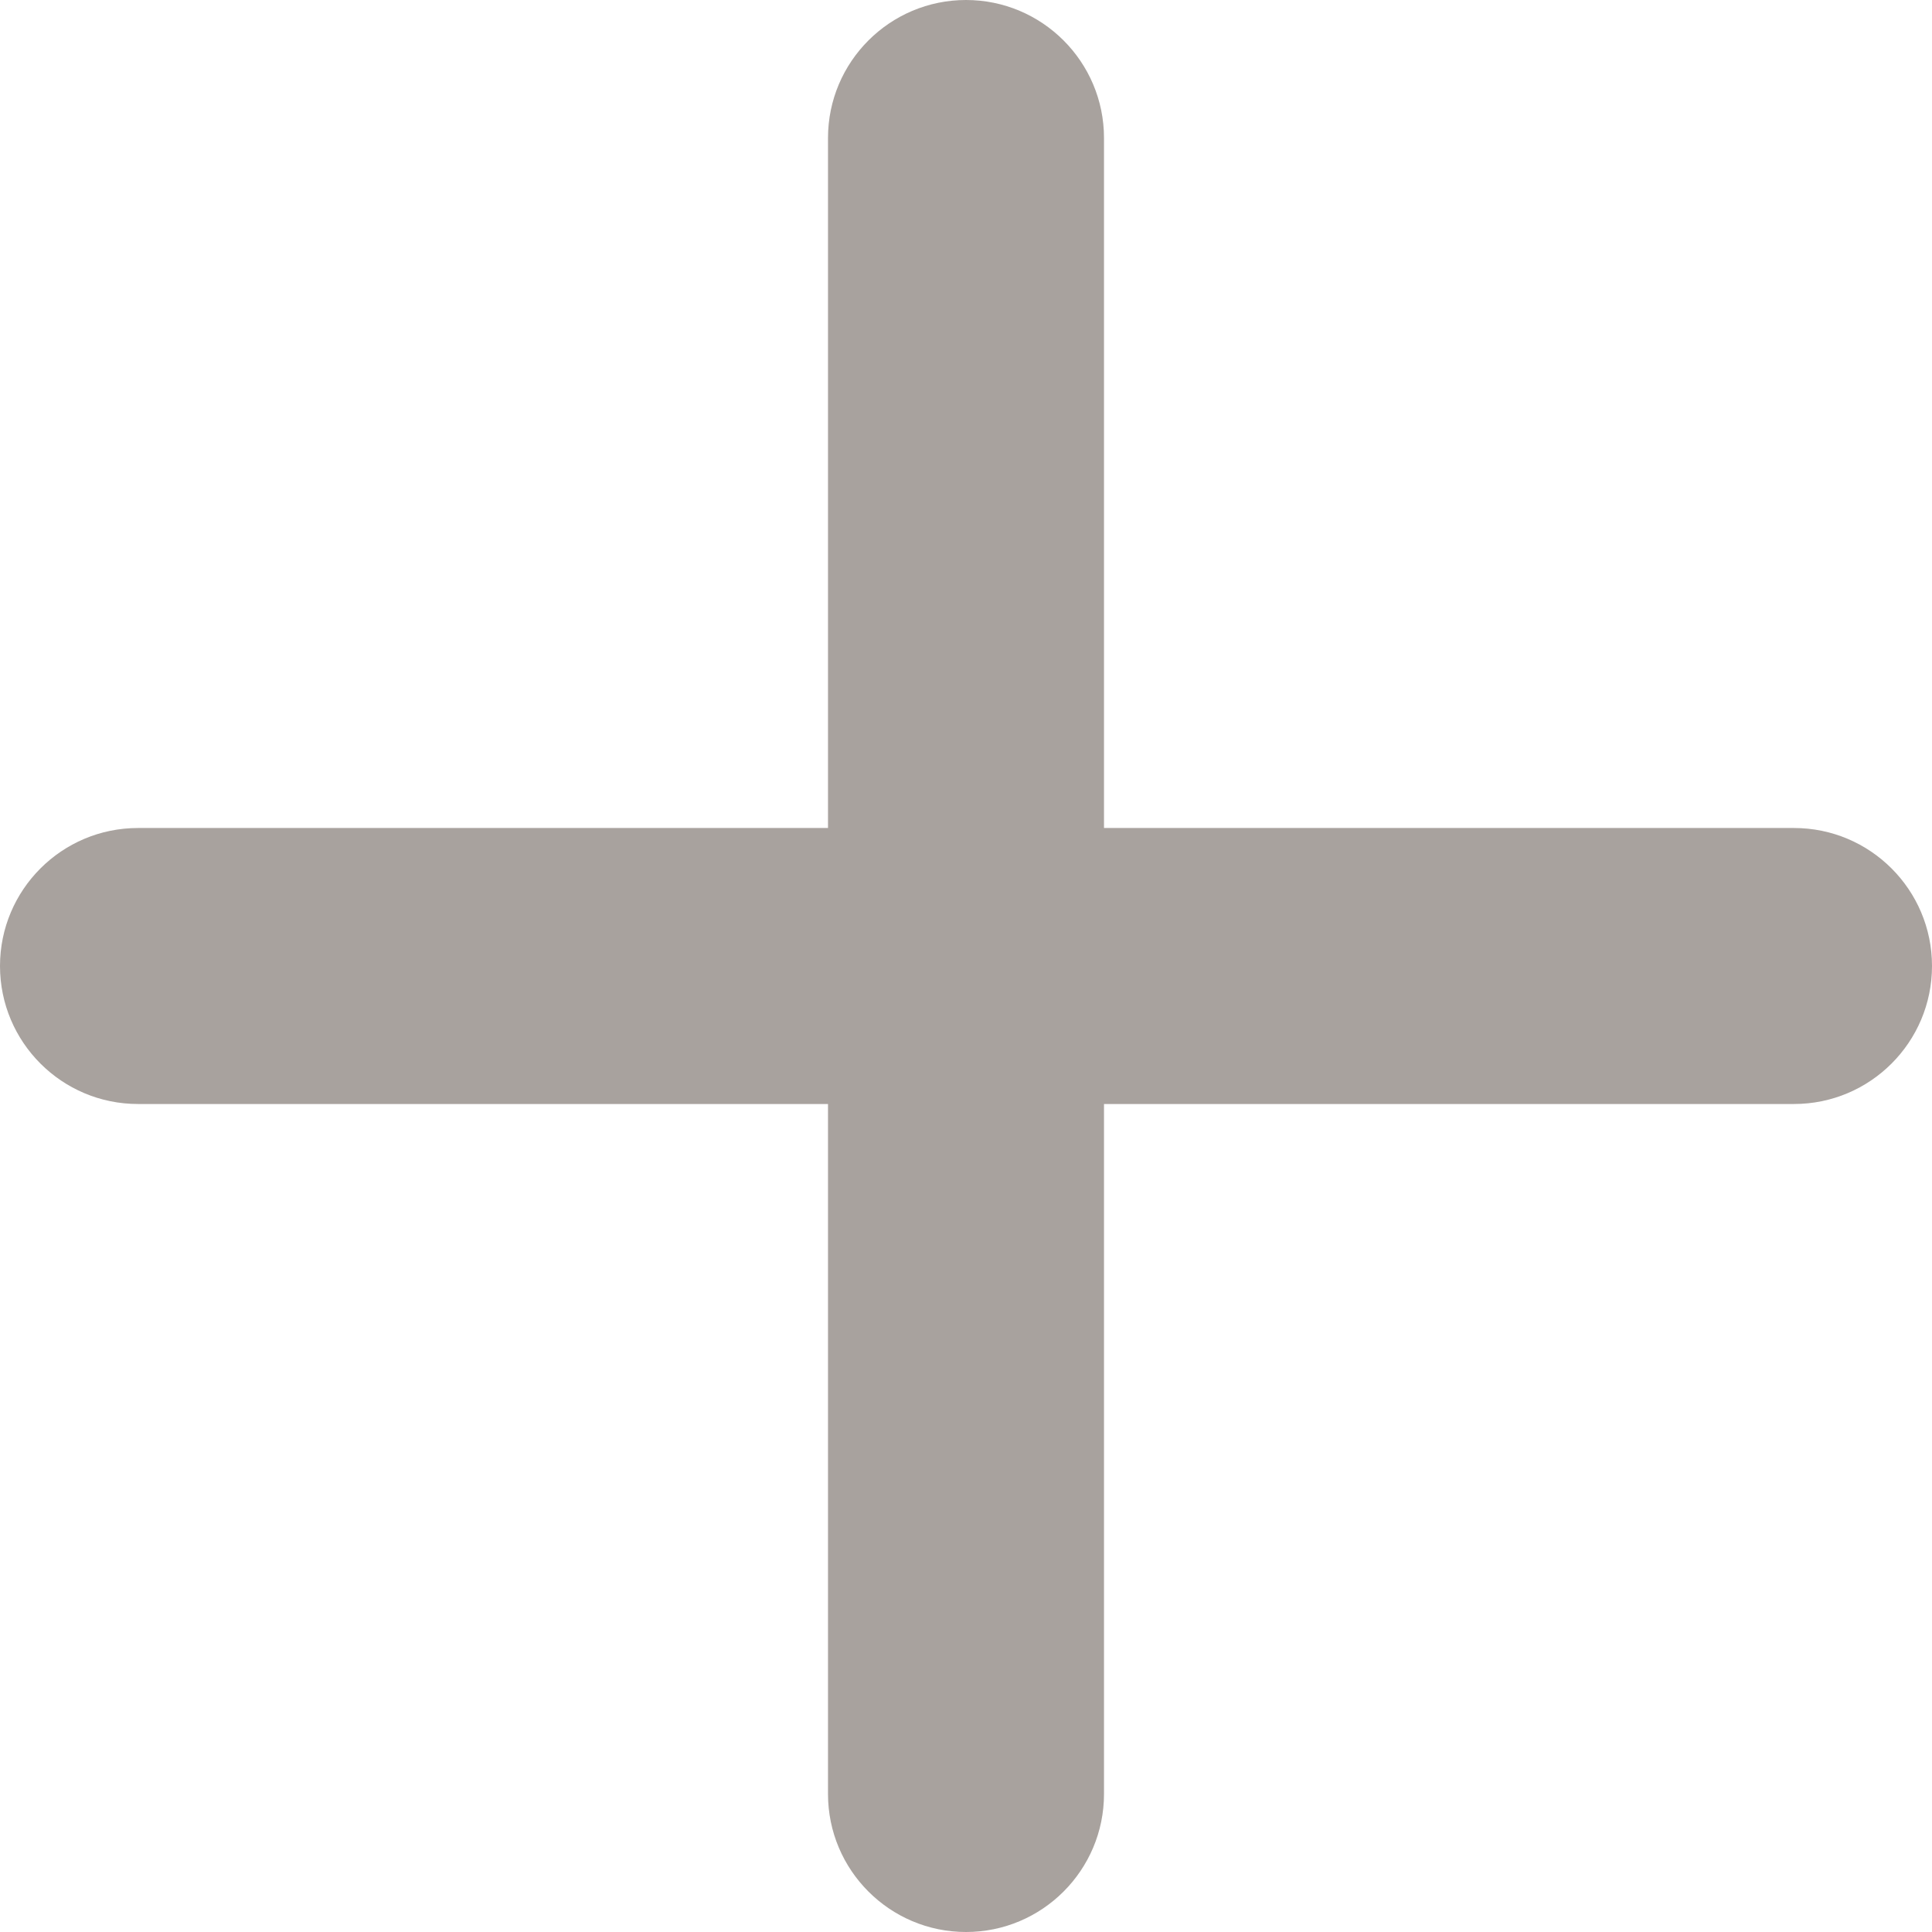
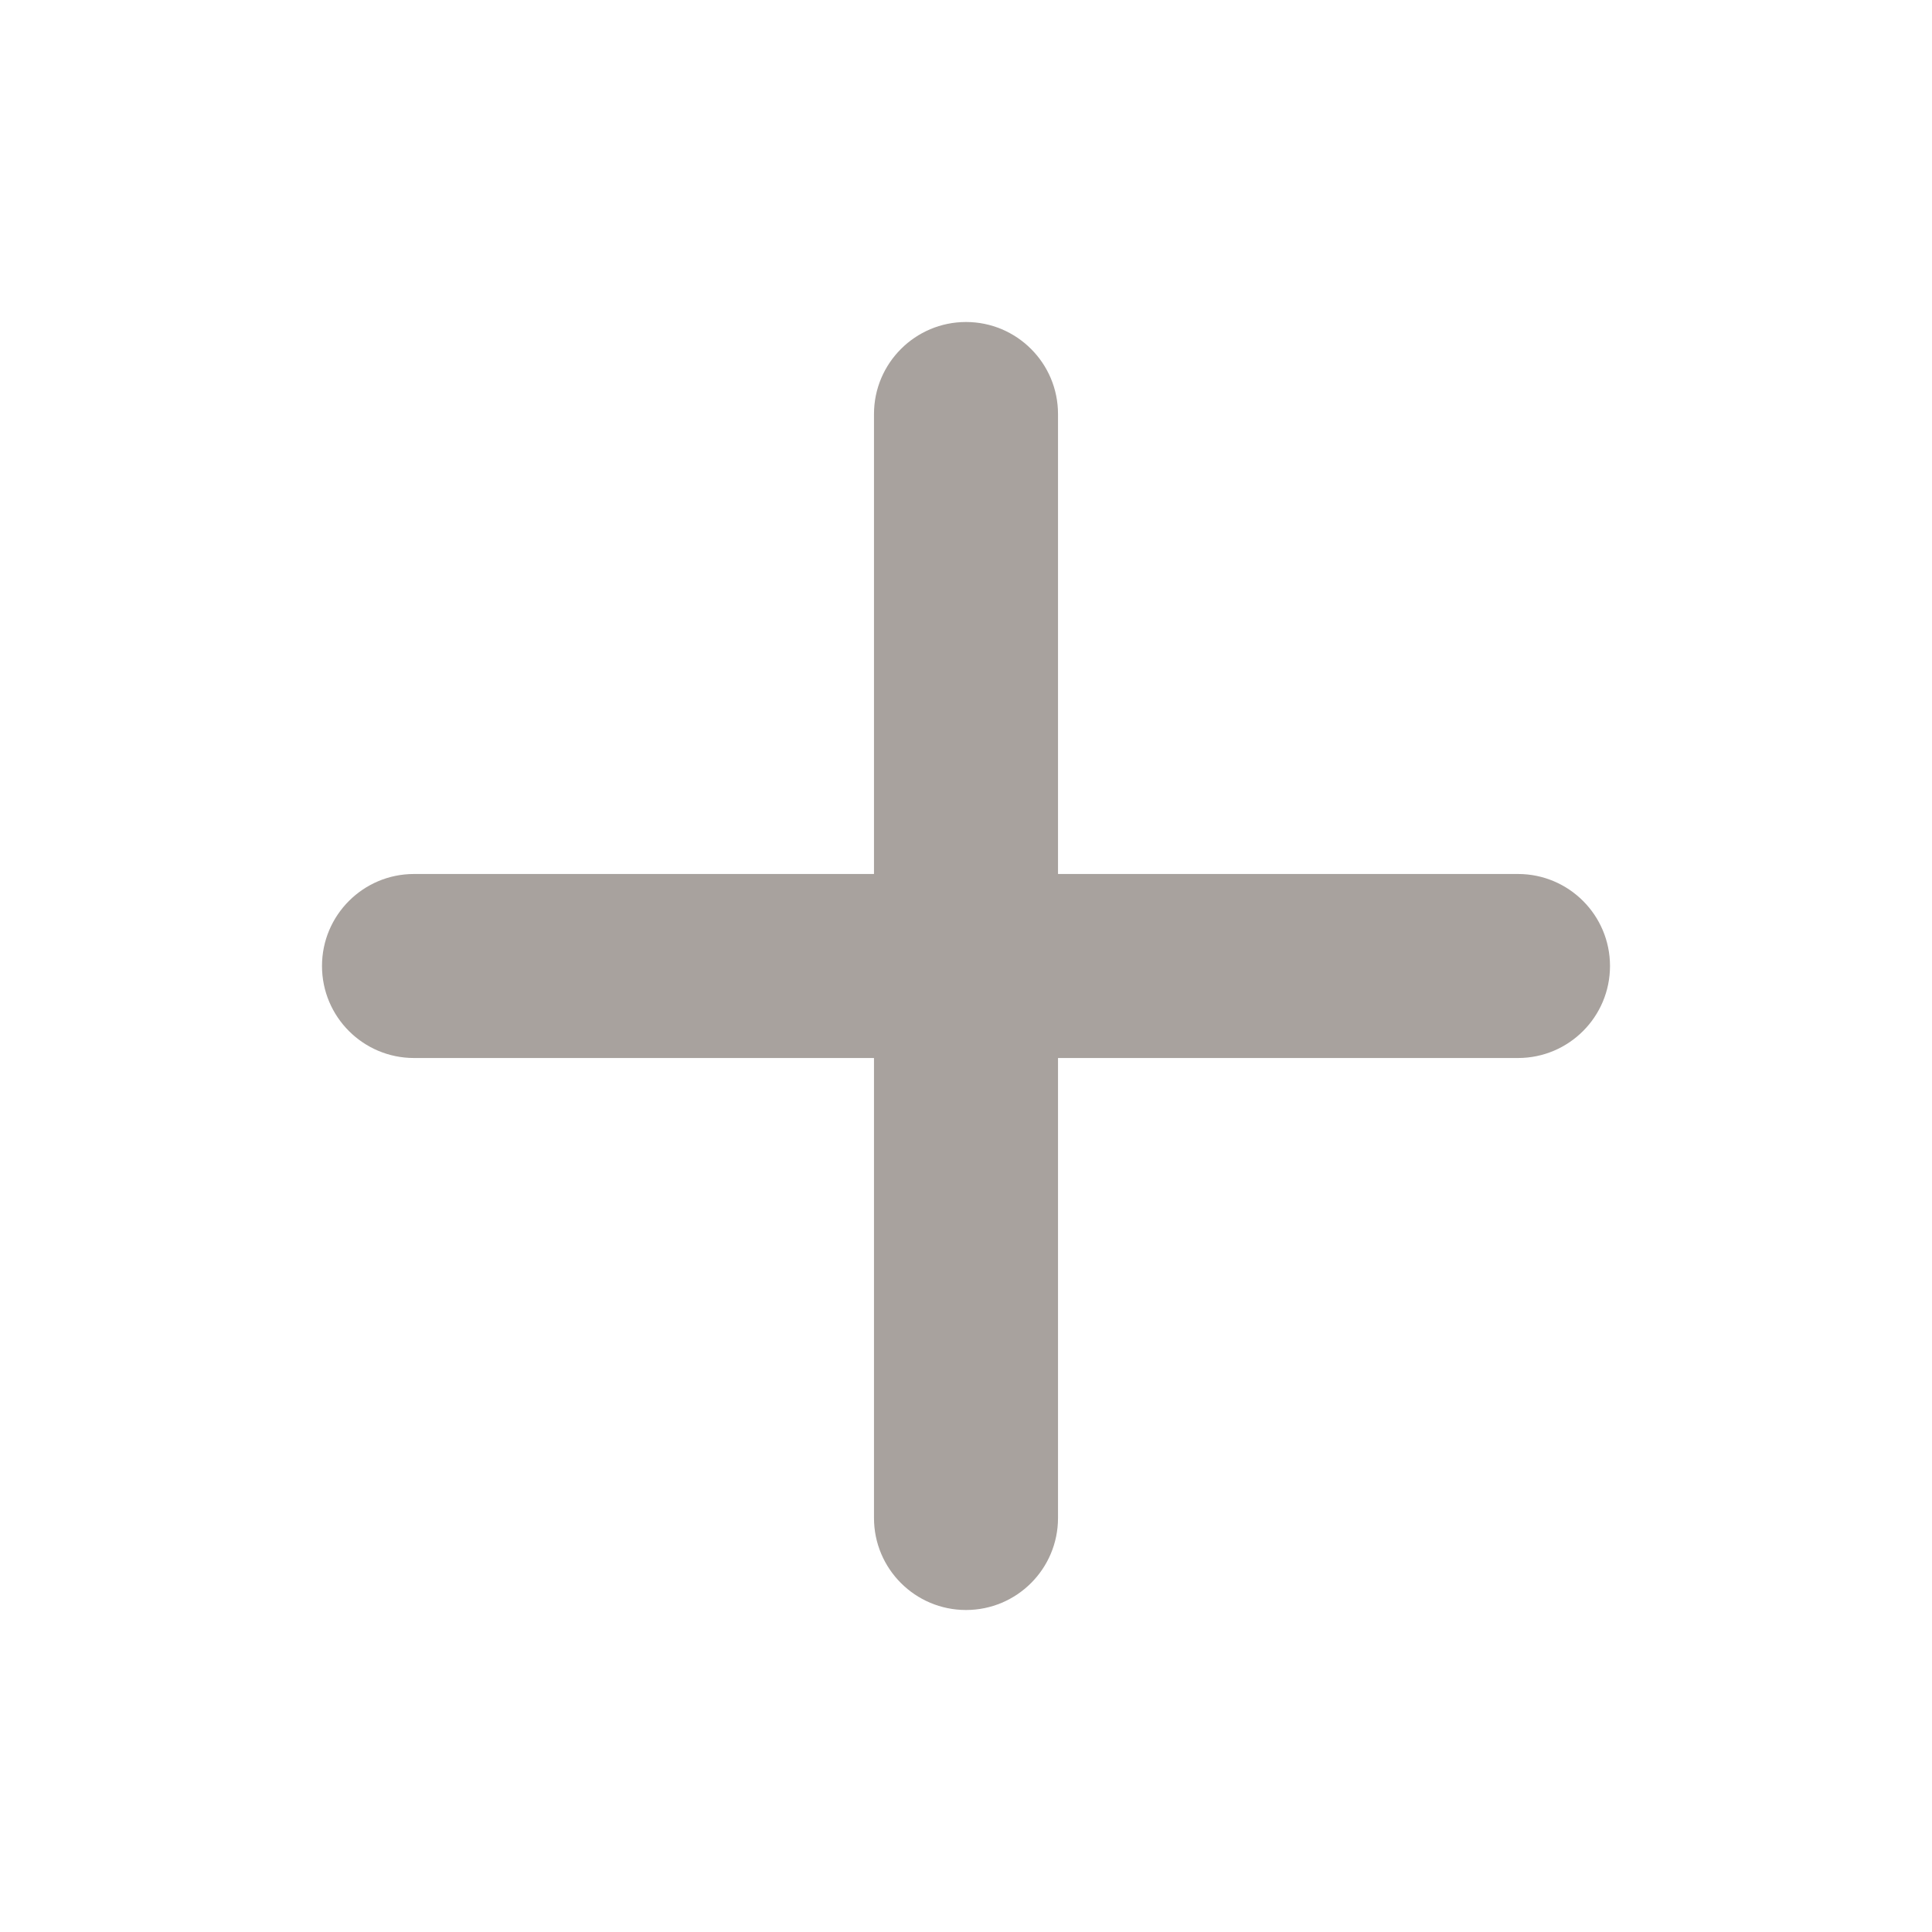
- <svg xmlns="http://www.w3.org/2000/svg" width="14" height="14" viewBox="0 0 14 14" fill="none">
-   <path fill-rule="evenodd" clip-rule="evenodd" d="M7 0C7.552 0 8 0.448 8 1V6H13C13.552 6 14 6.448 14 7C14 7.552 13.552 8 13 8H8V13C8 13.552 7.552 14 7 14C6.448 14 6 13.552 6 13V8H1C0.448 8 0 7.552 0 7C0 6.448 0.448 6 1 6L6 6V1C6 0.448 6.448 0 7 0Z" fill="#A8A29E" />
+ <svg xmlns="http://www.w3.org/2000/svg" width="24" height="24" fill="none">
+   <path fill-rule="evenodd" clip-rule="evenodd" d="M12 4c.631 0 1.143.512 1.143 1.143v5.714h5.714a1.143 1.143 0 010 2.286h-5.714v5.714a1.143 1.143 0 01-2.286 0v-5.714H5.143a1.143 1.143 0 010-2.286h5.714V5.143C10.857 4.512 11.37 4 12 4z" fill="#A8A29E" />
</svg>
